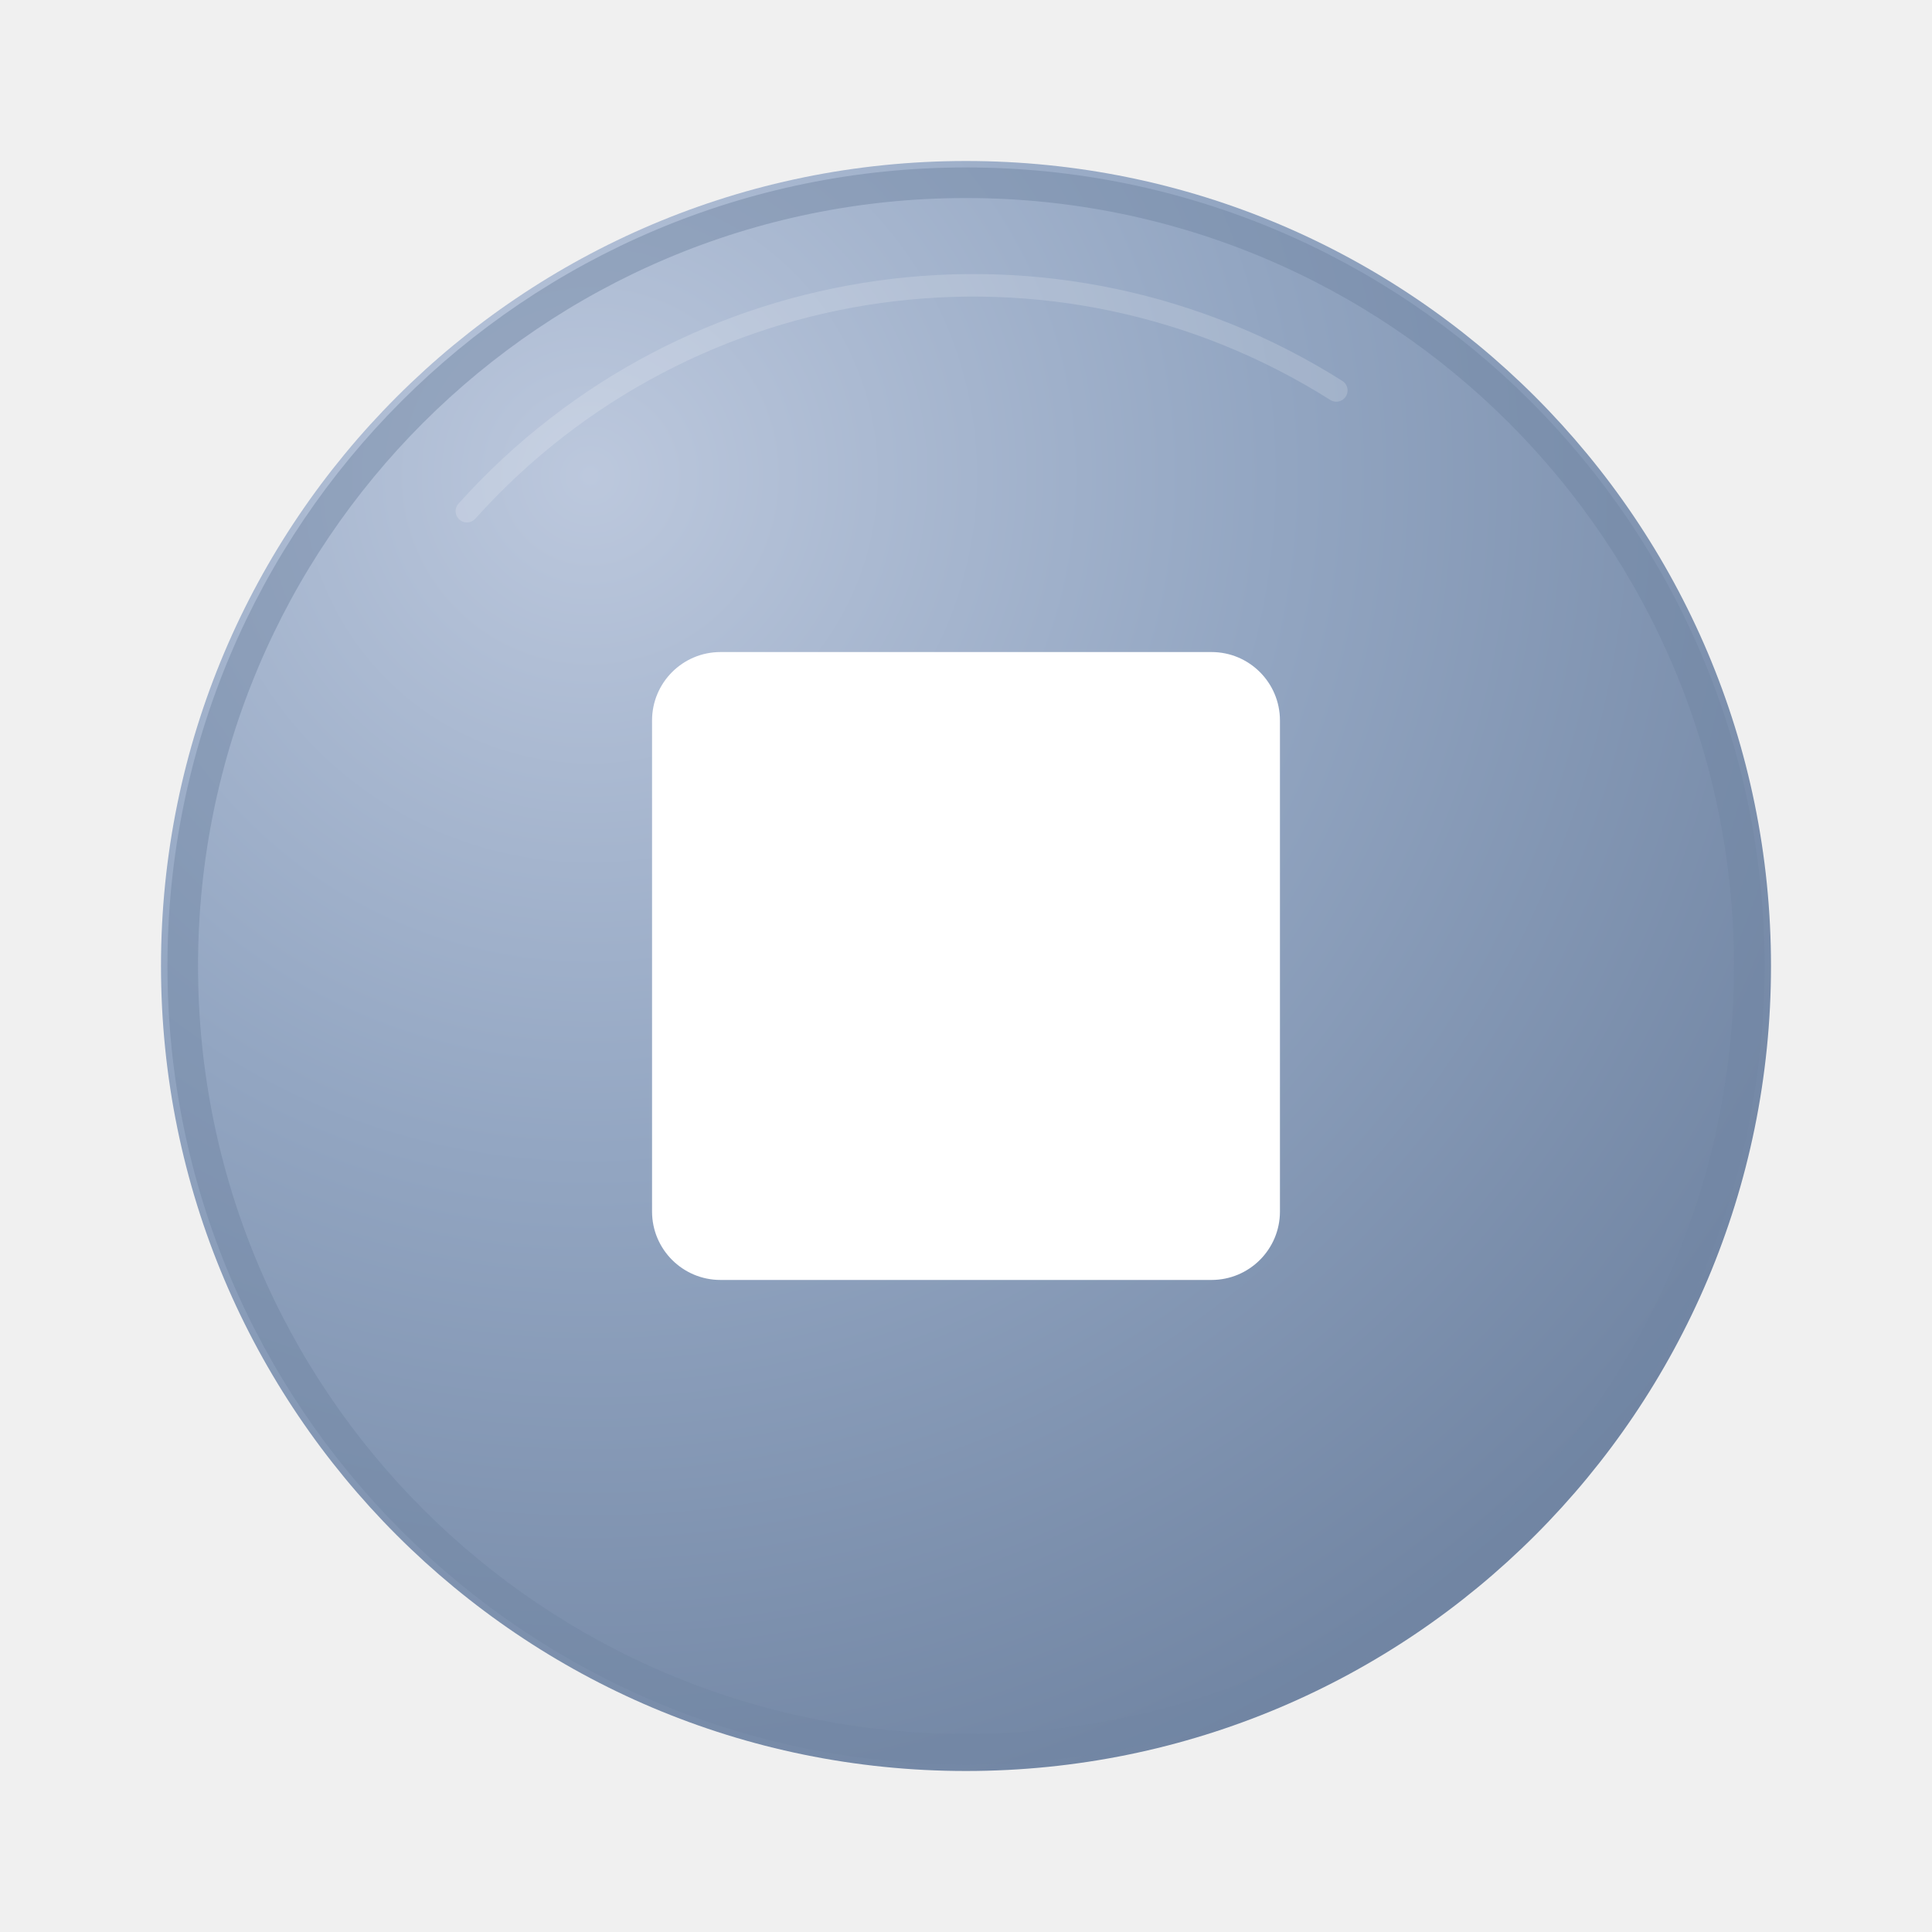
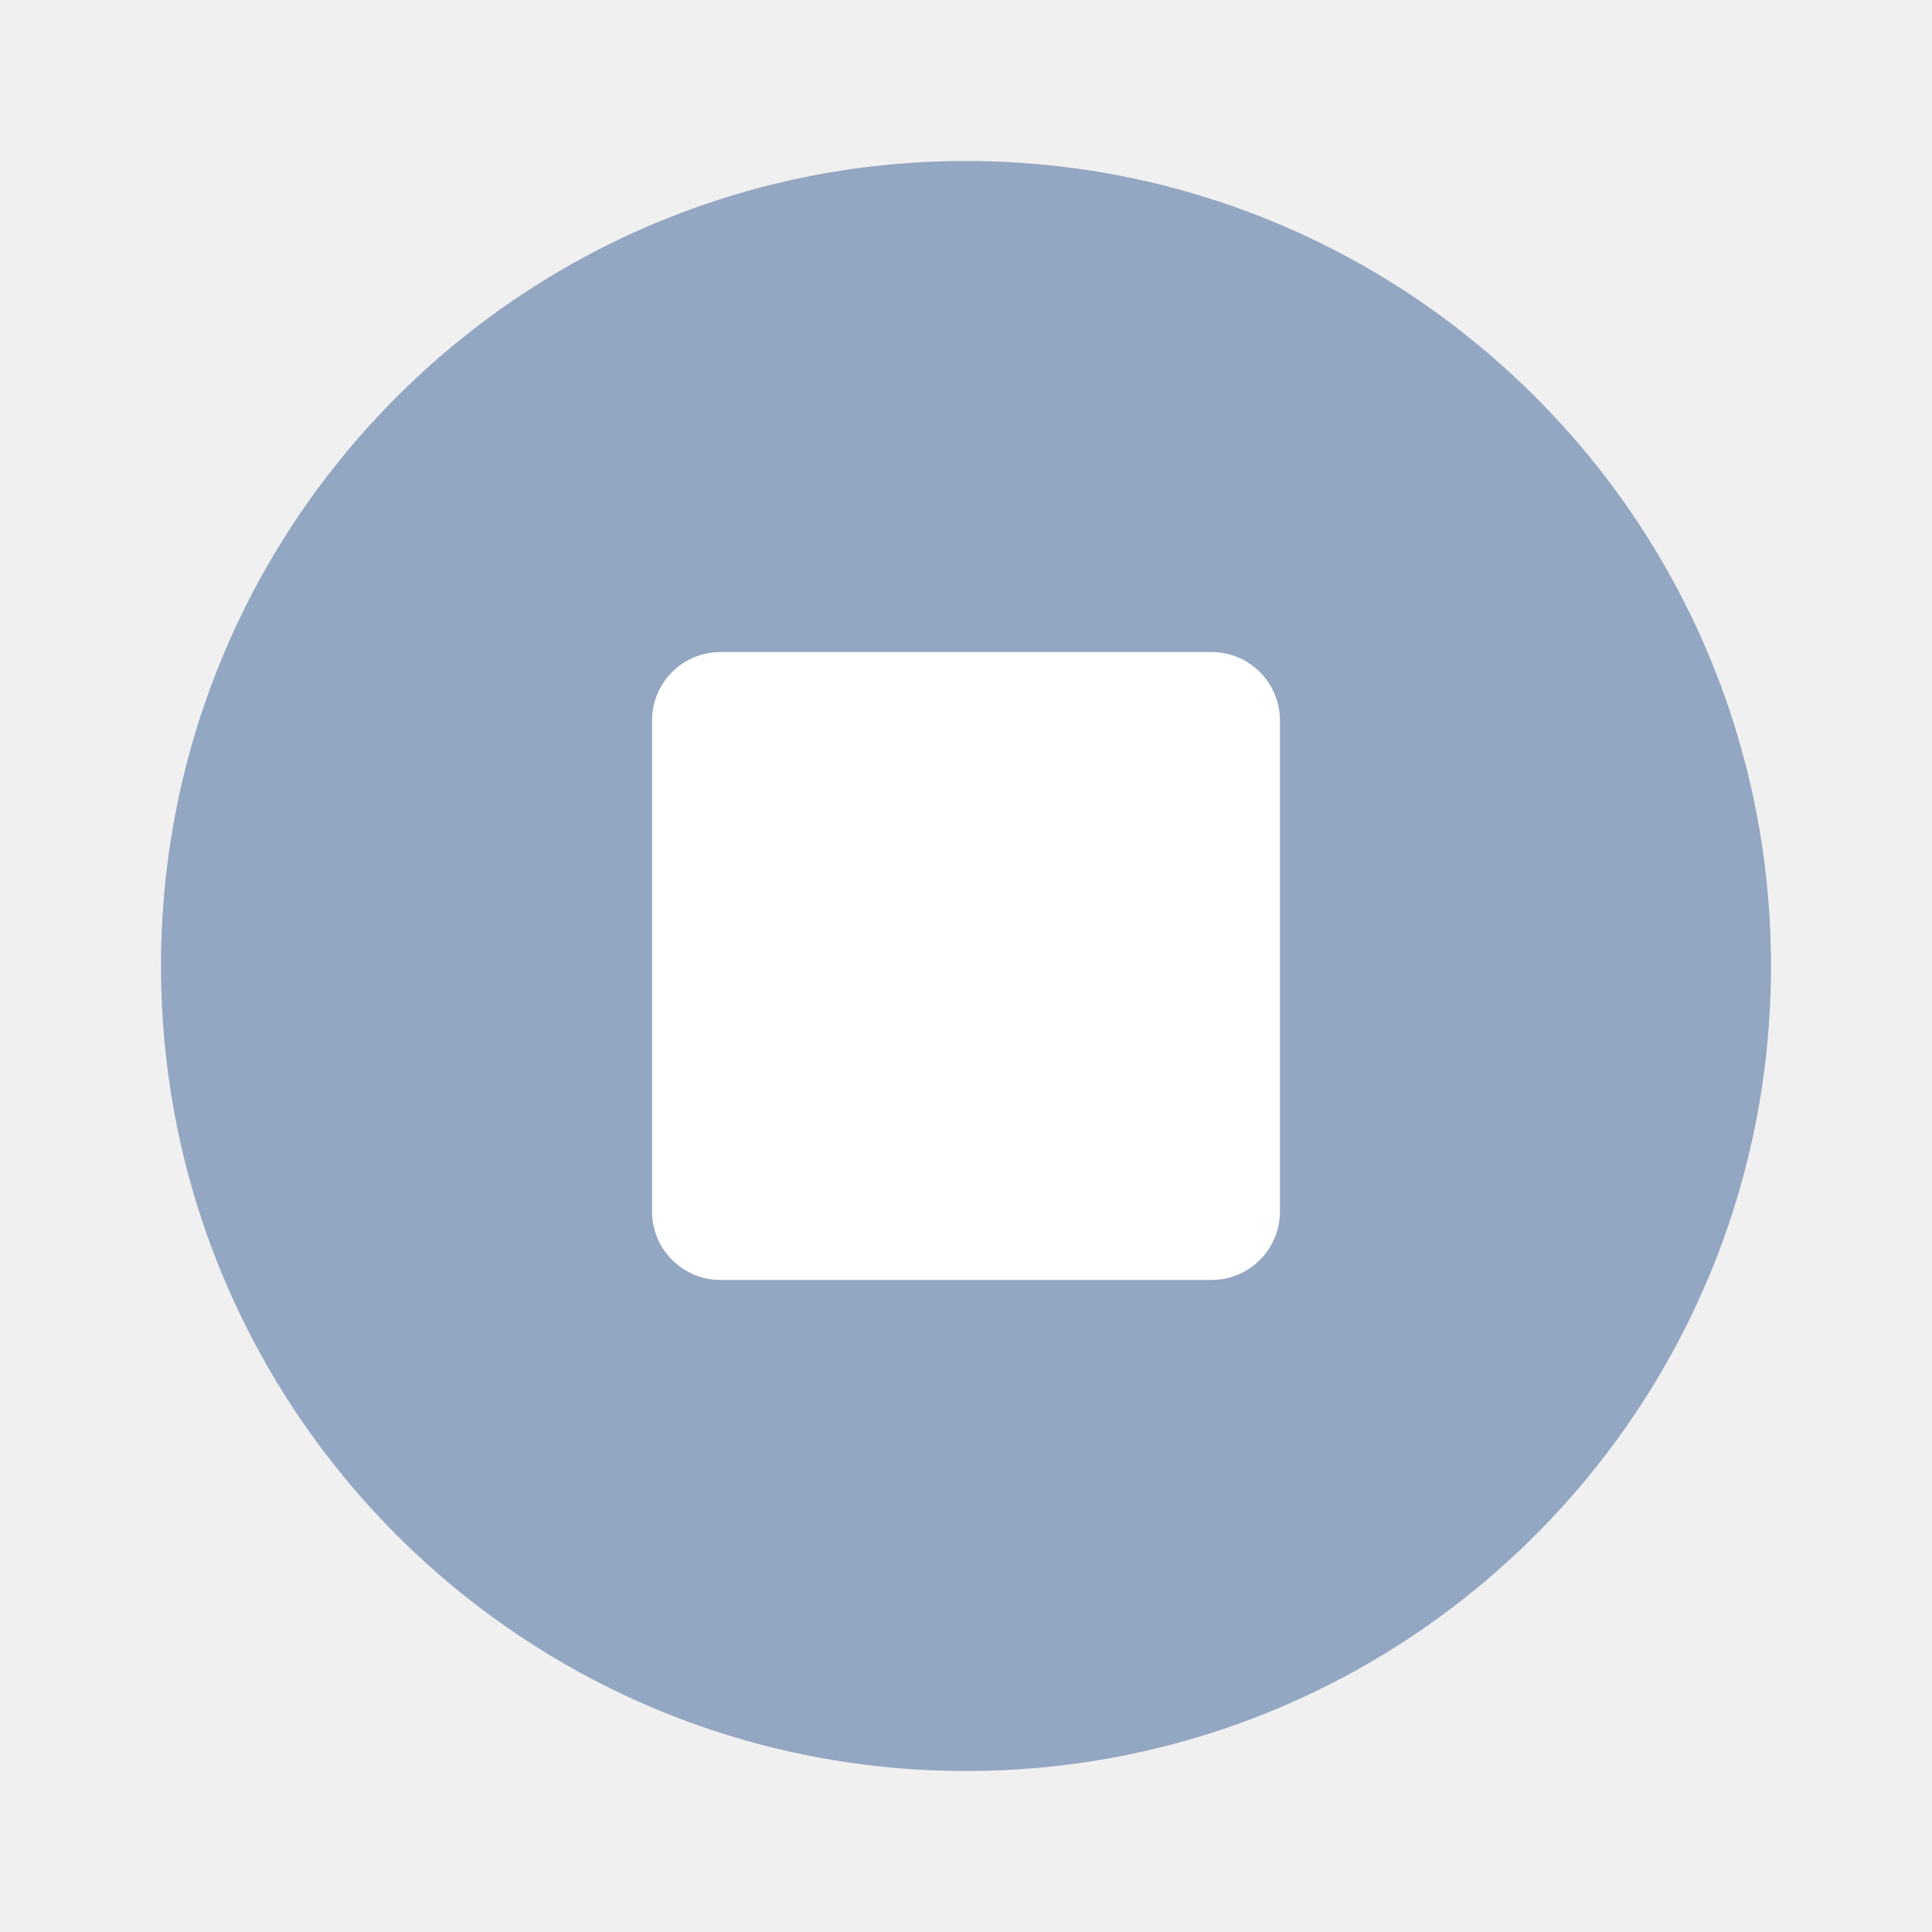
<svg xmlns="http://www.w3.org/2000/svg" width="24" height="24" viewBox="0 0 24 24" fill="none" stroke="#eceef3" stroke-width="1.5" stroke-linecap="round" stroke-linejoin="round">
-   <defs>
-     <linearGradient id="sky" x2="0" y2="1">
-       <stop stop-color="#c1edff" />
-       <stop offset="1" stop-color="#85d3fb" />
-     </linearGradient>
-     <linearGradient id="blue" x2="0" y2="1">
-       <stop stop-color="#5bb5ff" />
-       <stop offset=".6" stop-color="#327dff" />
-       <stop offset="1" stop-color="#1758f2" />
-     </linearGradient>
-     <linearGradient id="amber-warning" x2="0" y2="1">
-       <stop stop-color="#ffc838" />
-       <stop offset="1" stop-color="#f88618" />
-     </linearGradient>
-     <linearGradient id="amber-conflict" x2="0" y2="1">
-       <stop stop-color="#fff0c8" />
-       <stop offset="1" stop-color="#ffd178" />
-     </linearGradient>
-     <linearGradient id="amber-archive" x2="0" y2="1">
-       <stop stop-color="#ffd353" />
-       <stop offset="1" stop-color="#ffaf30" />
-     </linearGradient>
-     <linearGradient id="amber-image" x2="0" y2="1">
-       <stop stop-color="#ffe5b4" />
-       <stop offset="1" stop-color="#ffd188" />
-     </linearGradient>
-   </defs>
-   <defs>
-     <radialGradient id="status-stopped-disc" cx=".27" cy=".2" r=".86">
-       <stop stop-color="#bcc8dd" />
-       <stop offset=".48" stop-color="#93a6c2" />
-       <stop offset="1" stop-color="#7185a3" />
-     </radialGradient>
-   </defs>
-   <circle cx="12" cy="12" r="10" fill="url(#status-stopped-disc)" stroke="none" />
-   <circle cx="12" cy="12" r="9.73" fill="none" stroke="#7185a3" stroke-opacity=".48" stroke-width=".38" />
-   <path d="M5.8 6.35a8.45 8.45 0 0 1 10.8-1.5" stroke="white" stroke-opacity=".17" stroke-width=".28" />
+   <circle cx="12" cy="12" r="10" fill="#93a6c2" stroke="none" />
  <rect x="8.1" y="8.1" width="7.8" height="7.8" rx=".85" fill="white" stroke="none" />
</svg>
